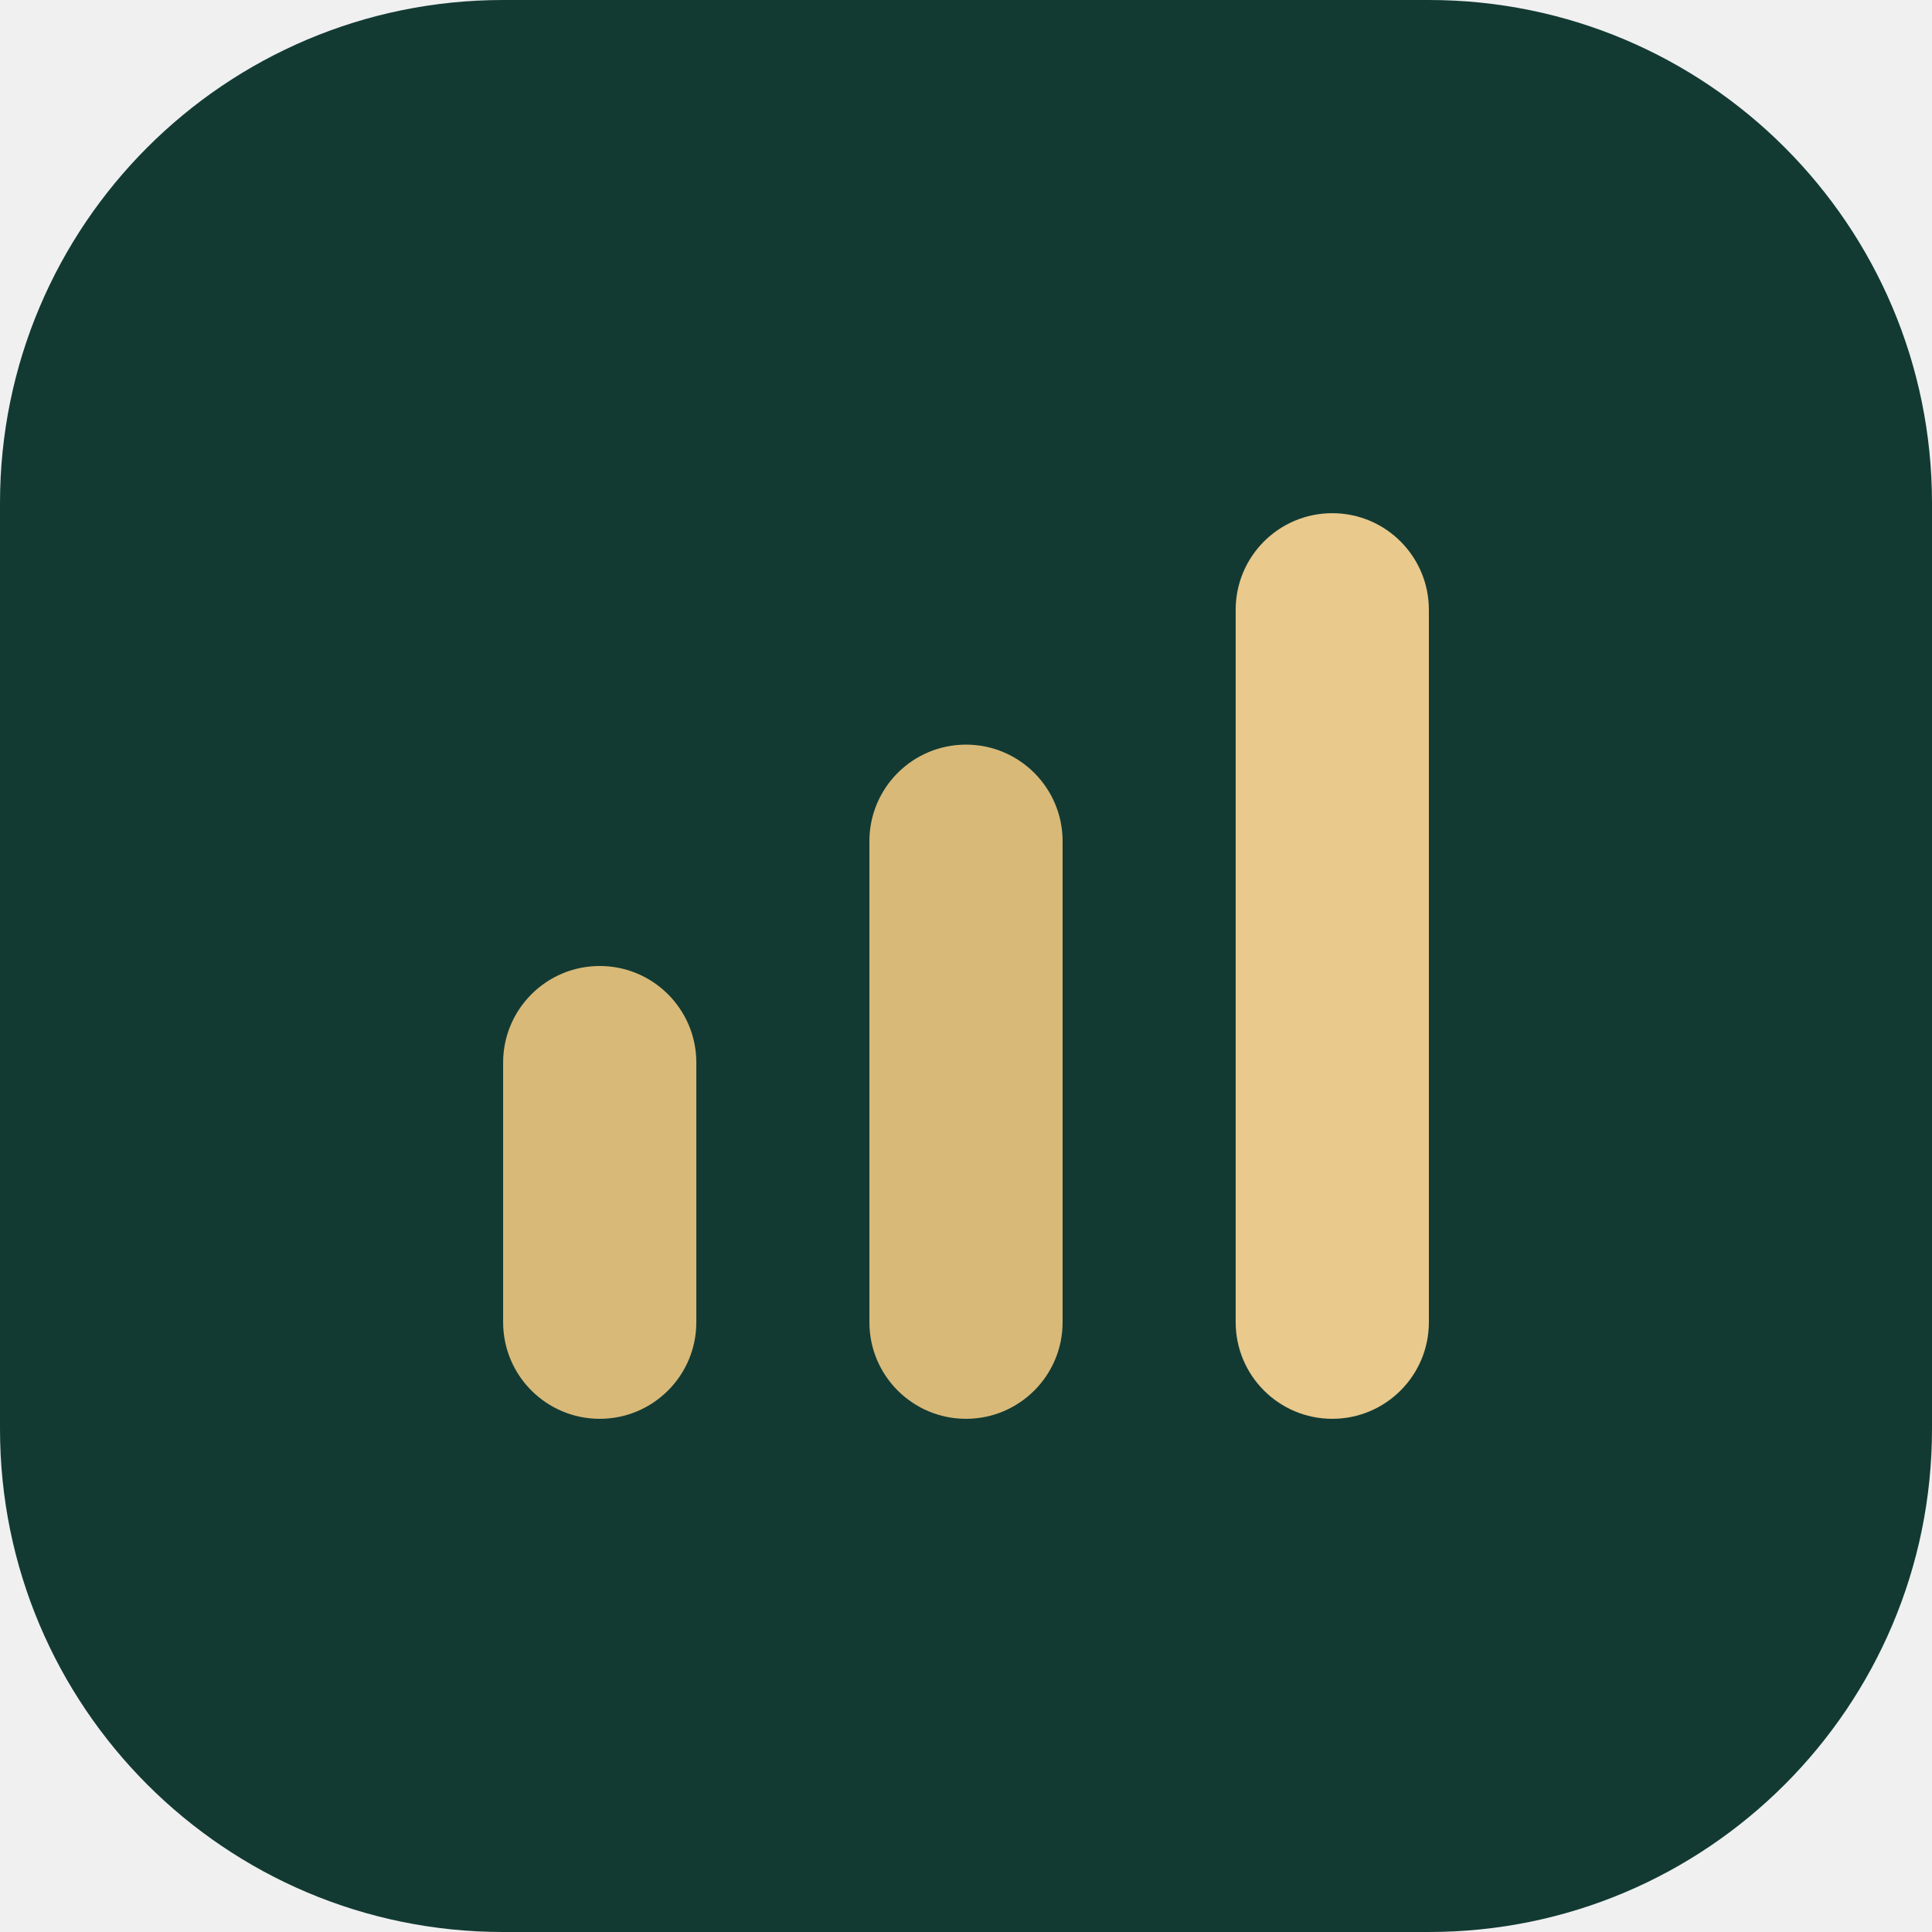
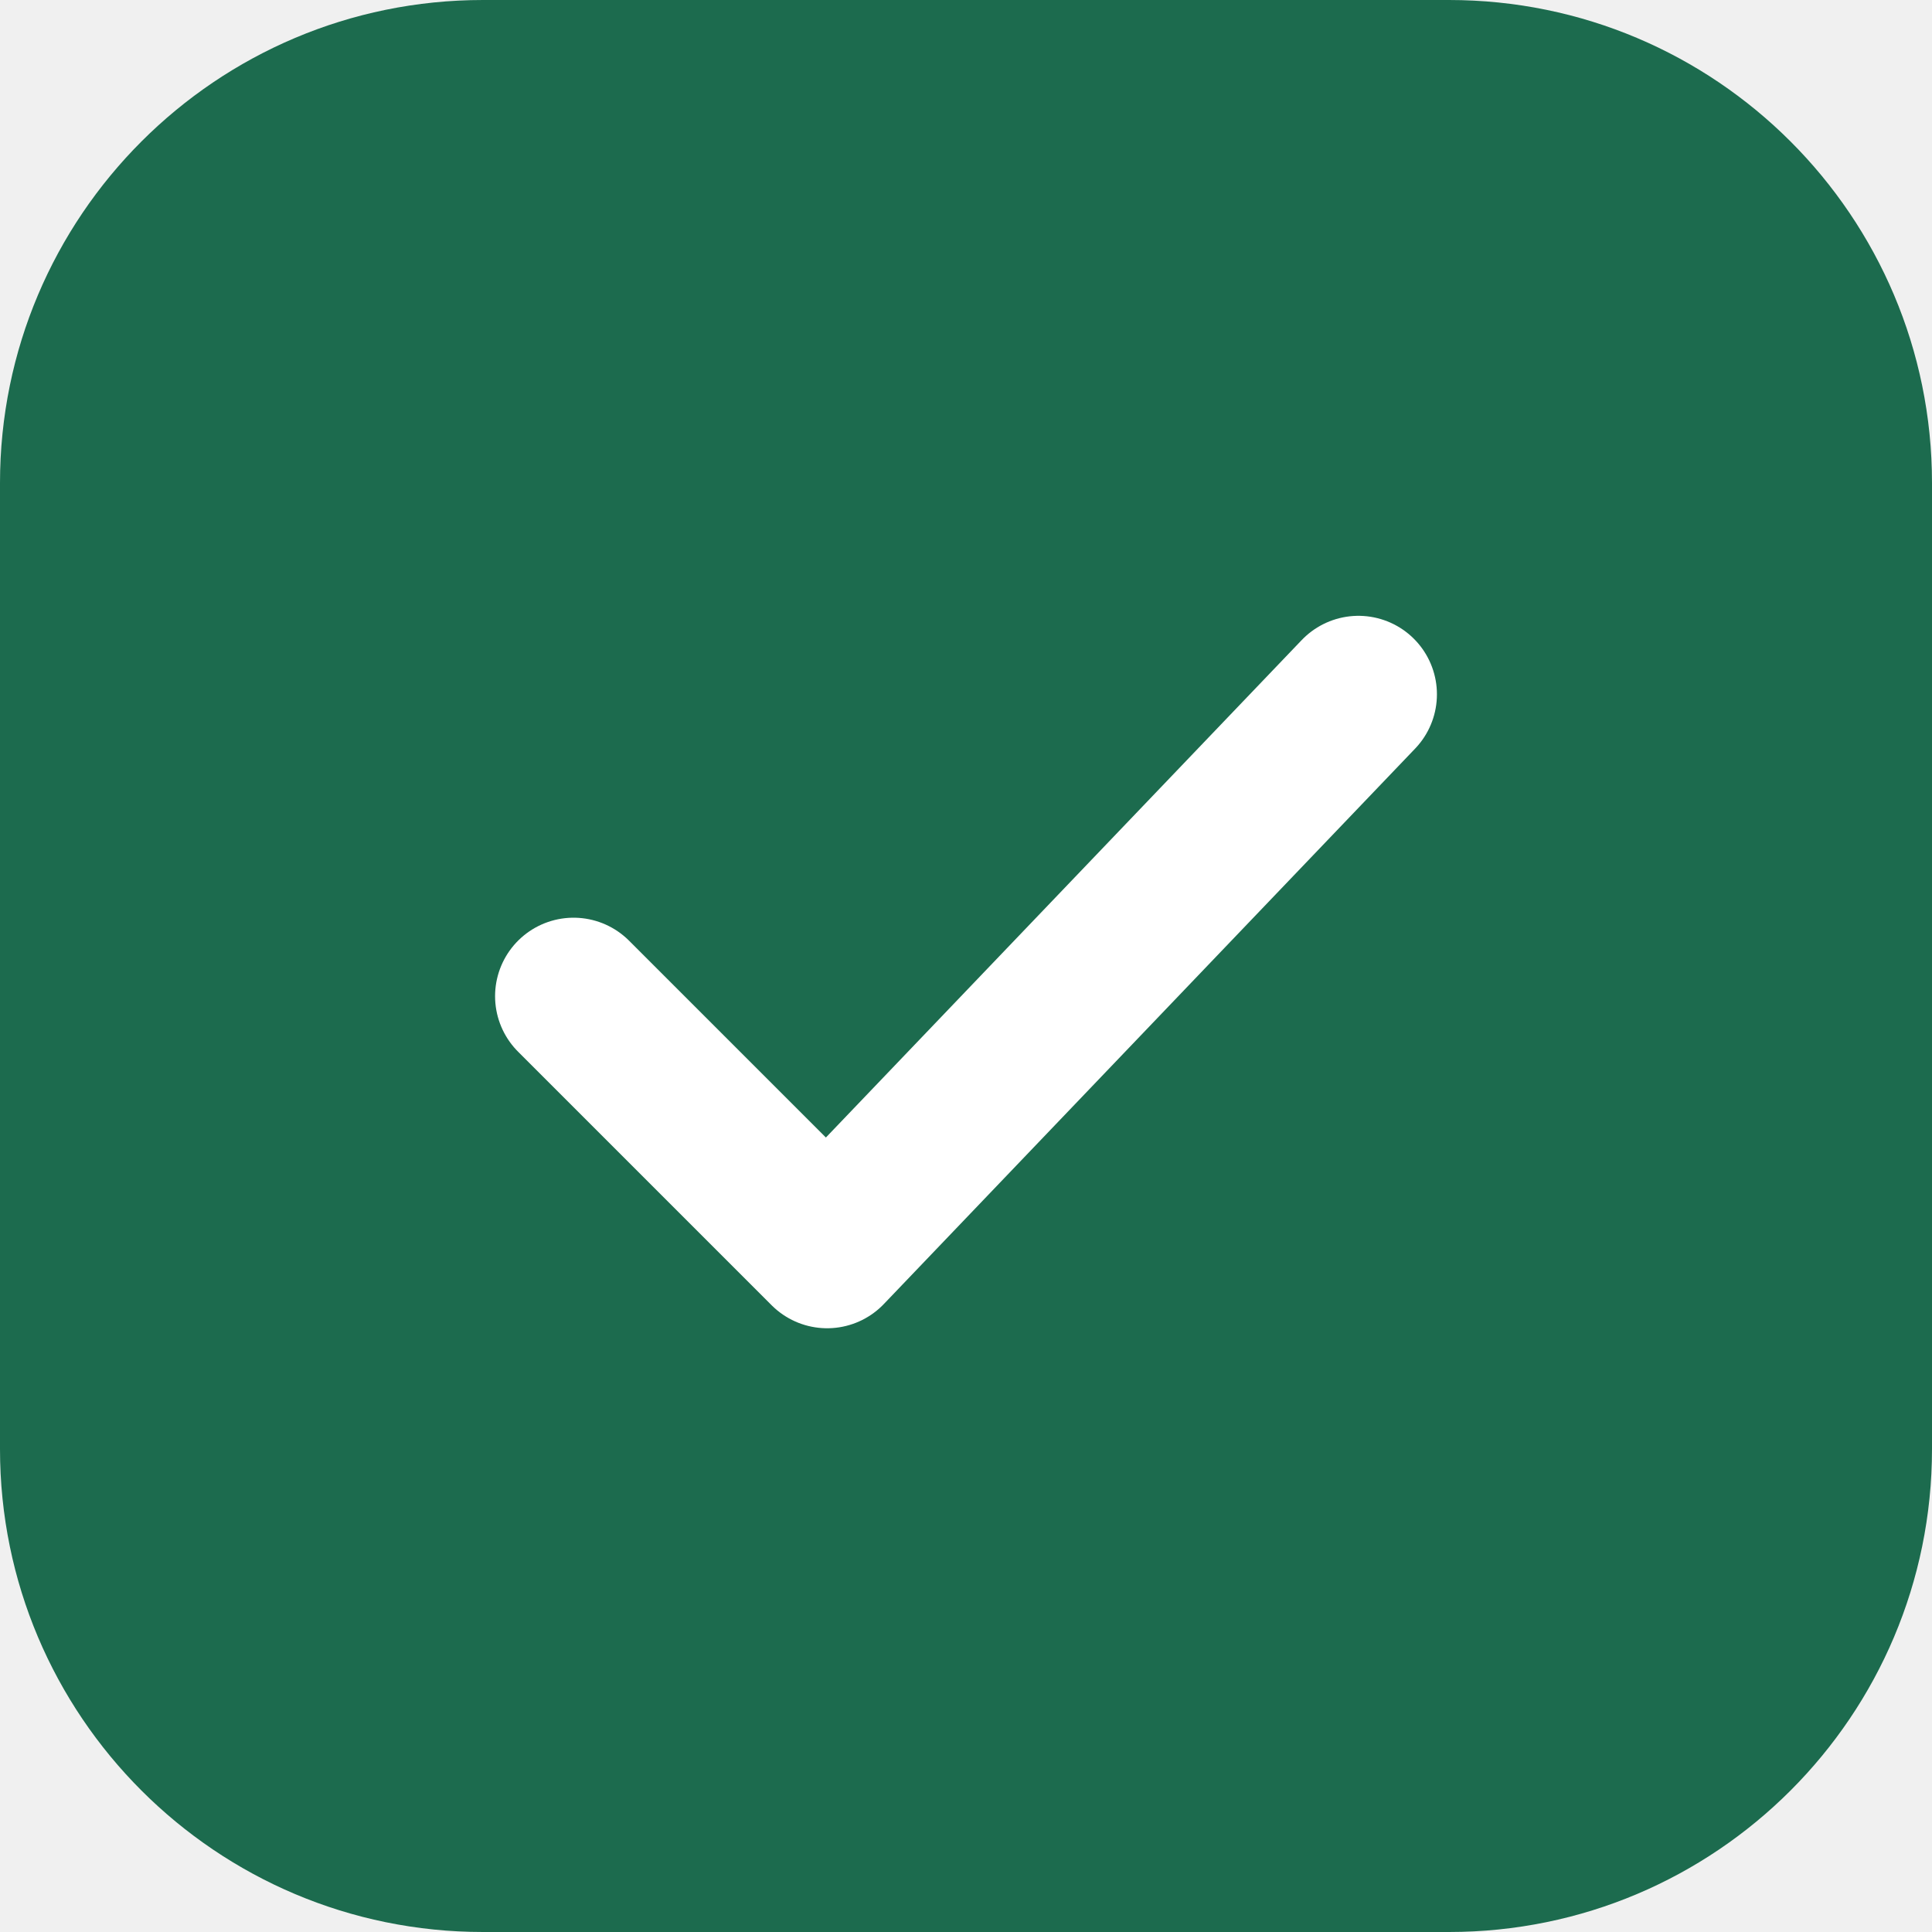
- <svg xmlns="http://www.w3.org/2000/svg" width="96" height="96" viewBox="0 0 96 96" fill="none" role="img" aria-label="Acco">
-   <rect width="96" height="96" rx="25" fill="#123A33" />
-   <rect x="25" y="48" width="9.6" height="22.5" rx="4.8" fill="#D9B978" />
-   <rect x="43.2" y="37" width="9.6" height="33.5" rx="4.8" fill="#D9B978" />
-   <rect x="61.4" y="25.5" width="9.6" height="45" rx="4.8" fill="#E9C98C" />
+ <svg xmlns="http://www.w3.org/2000/svg" viewBox="0 0 32 32" fill="none">
+   <rect width="32" height="32" rx="8" fill="#1C6B4E" />
+   <path d="M9.5 16.5l4.2 4.2L22.5 11.5" stroke="#fff" stroke-width="2.6" stroke-linecap="round" stroke-linejoin="round" />
</svg>
